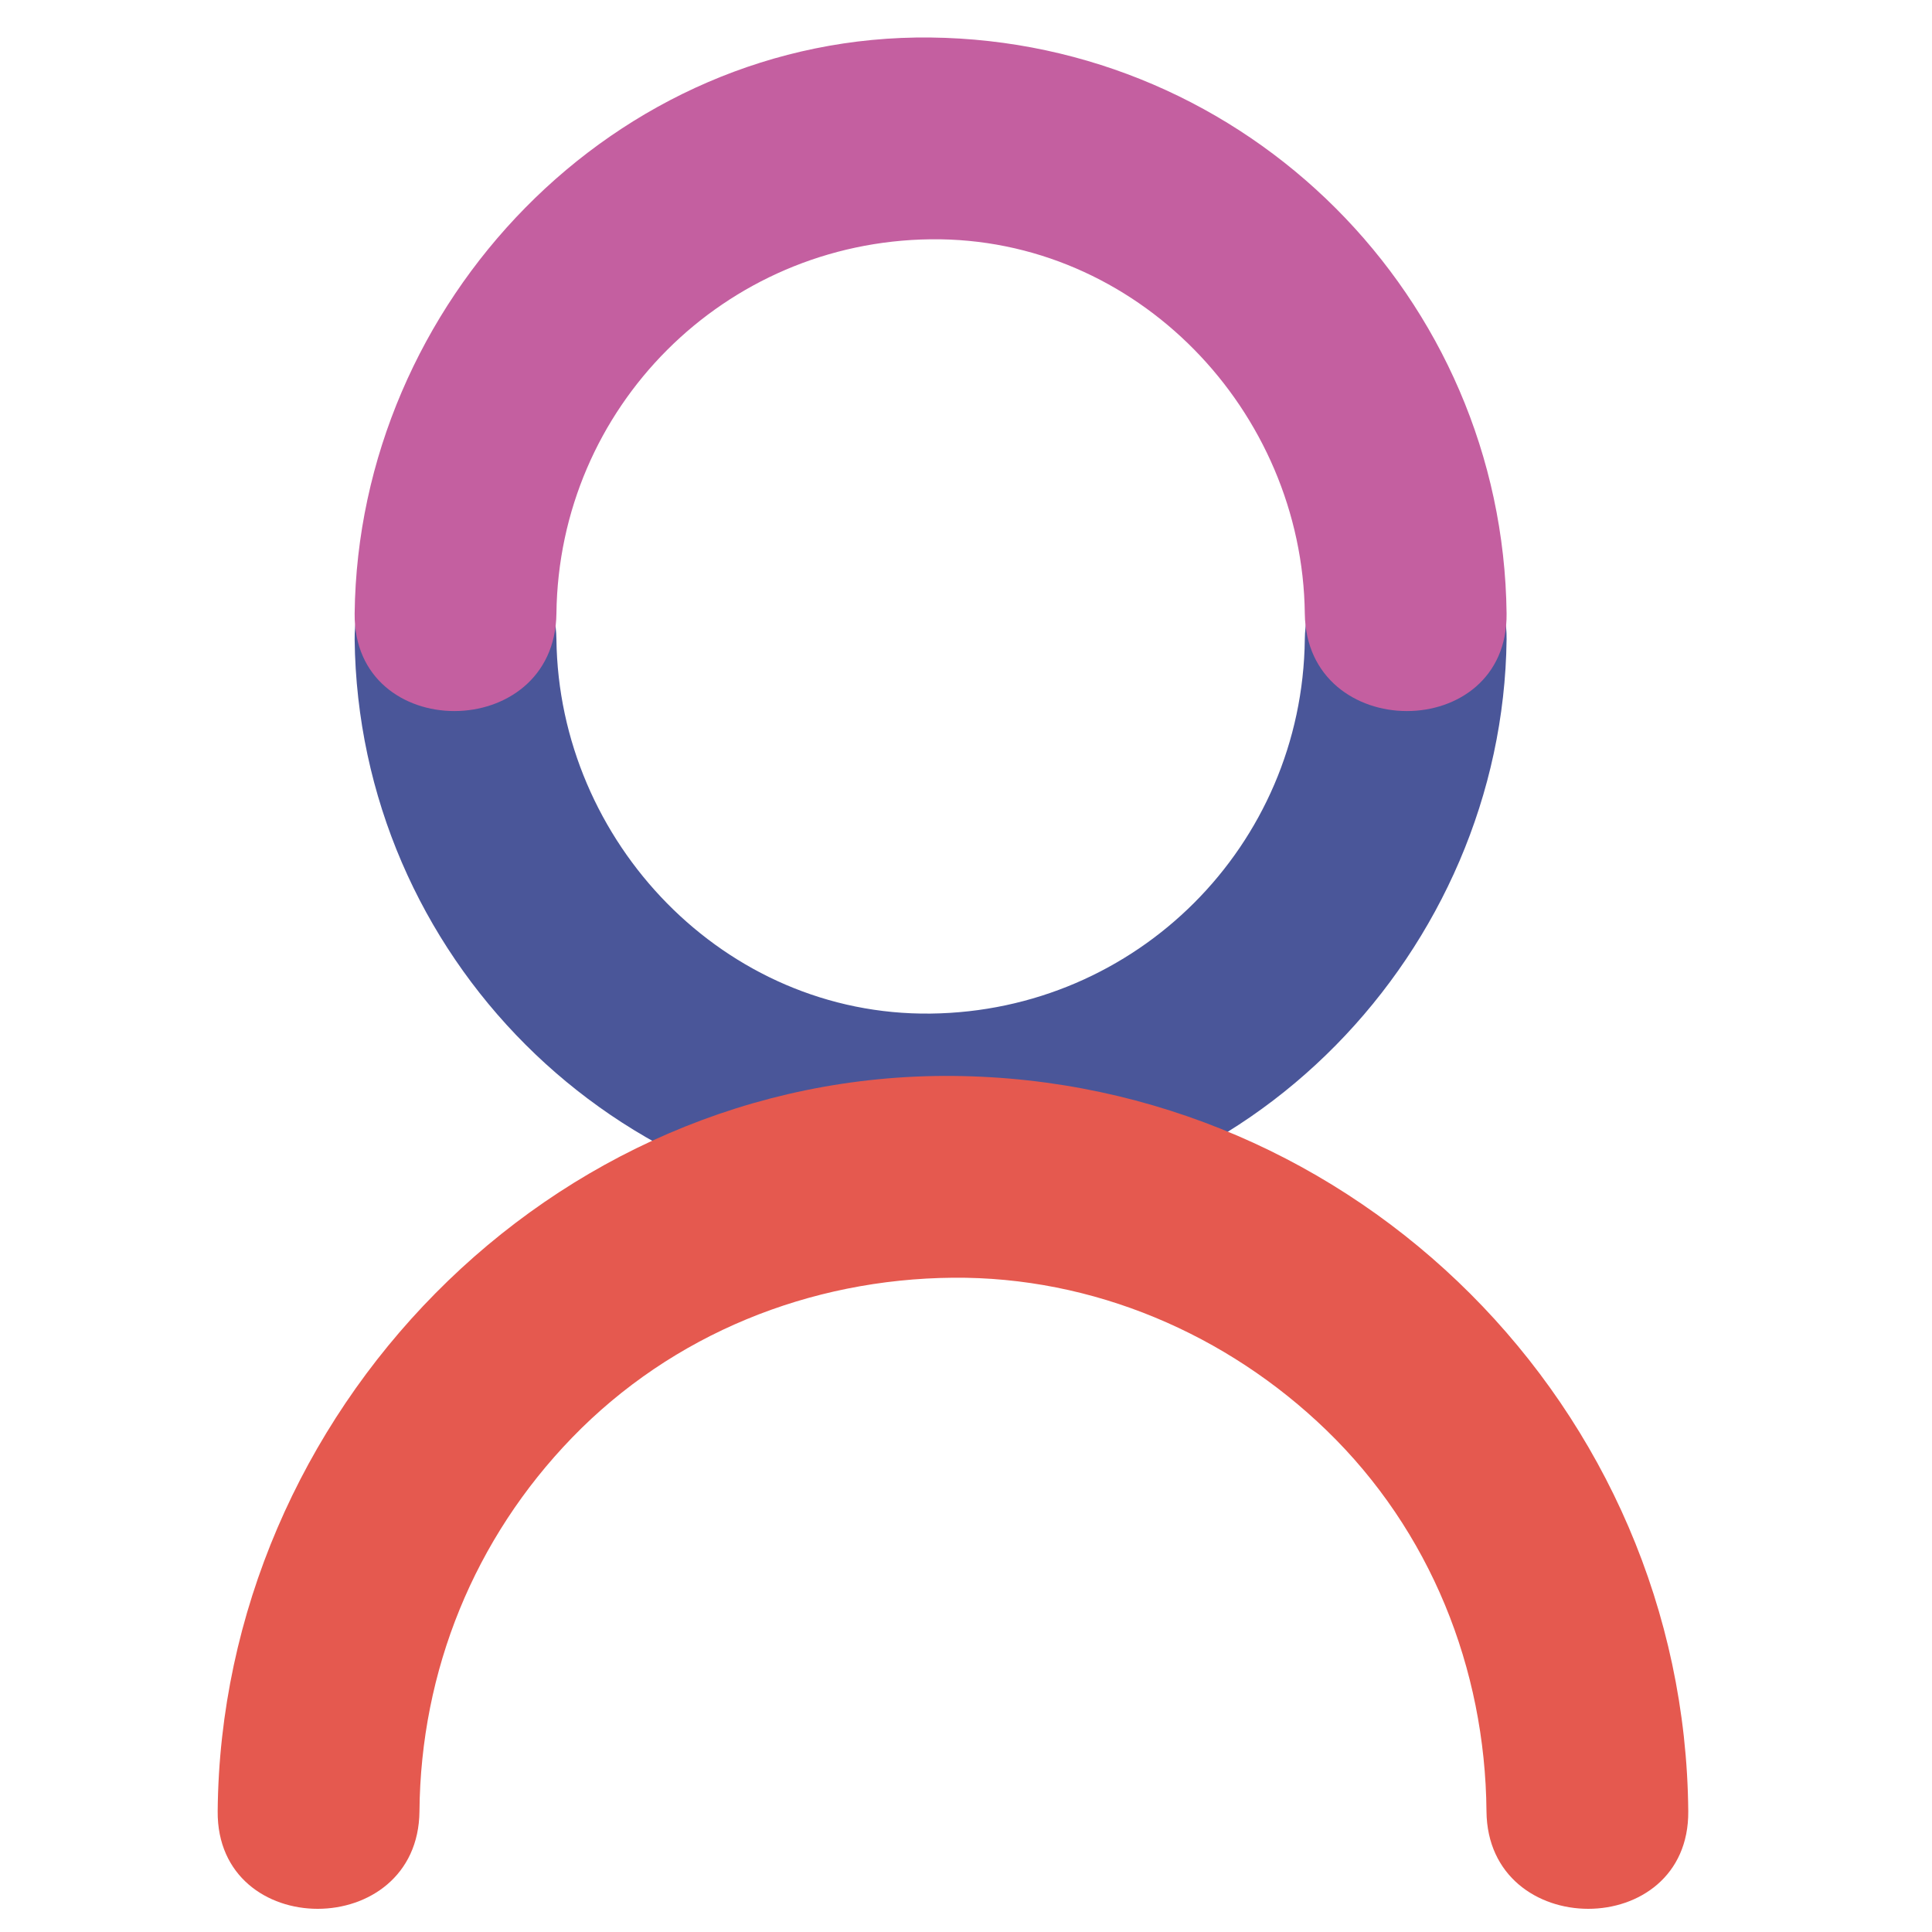
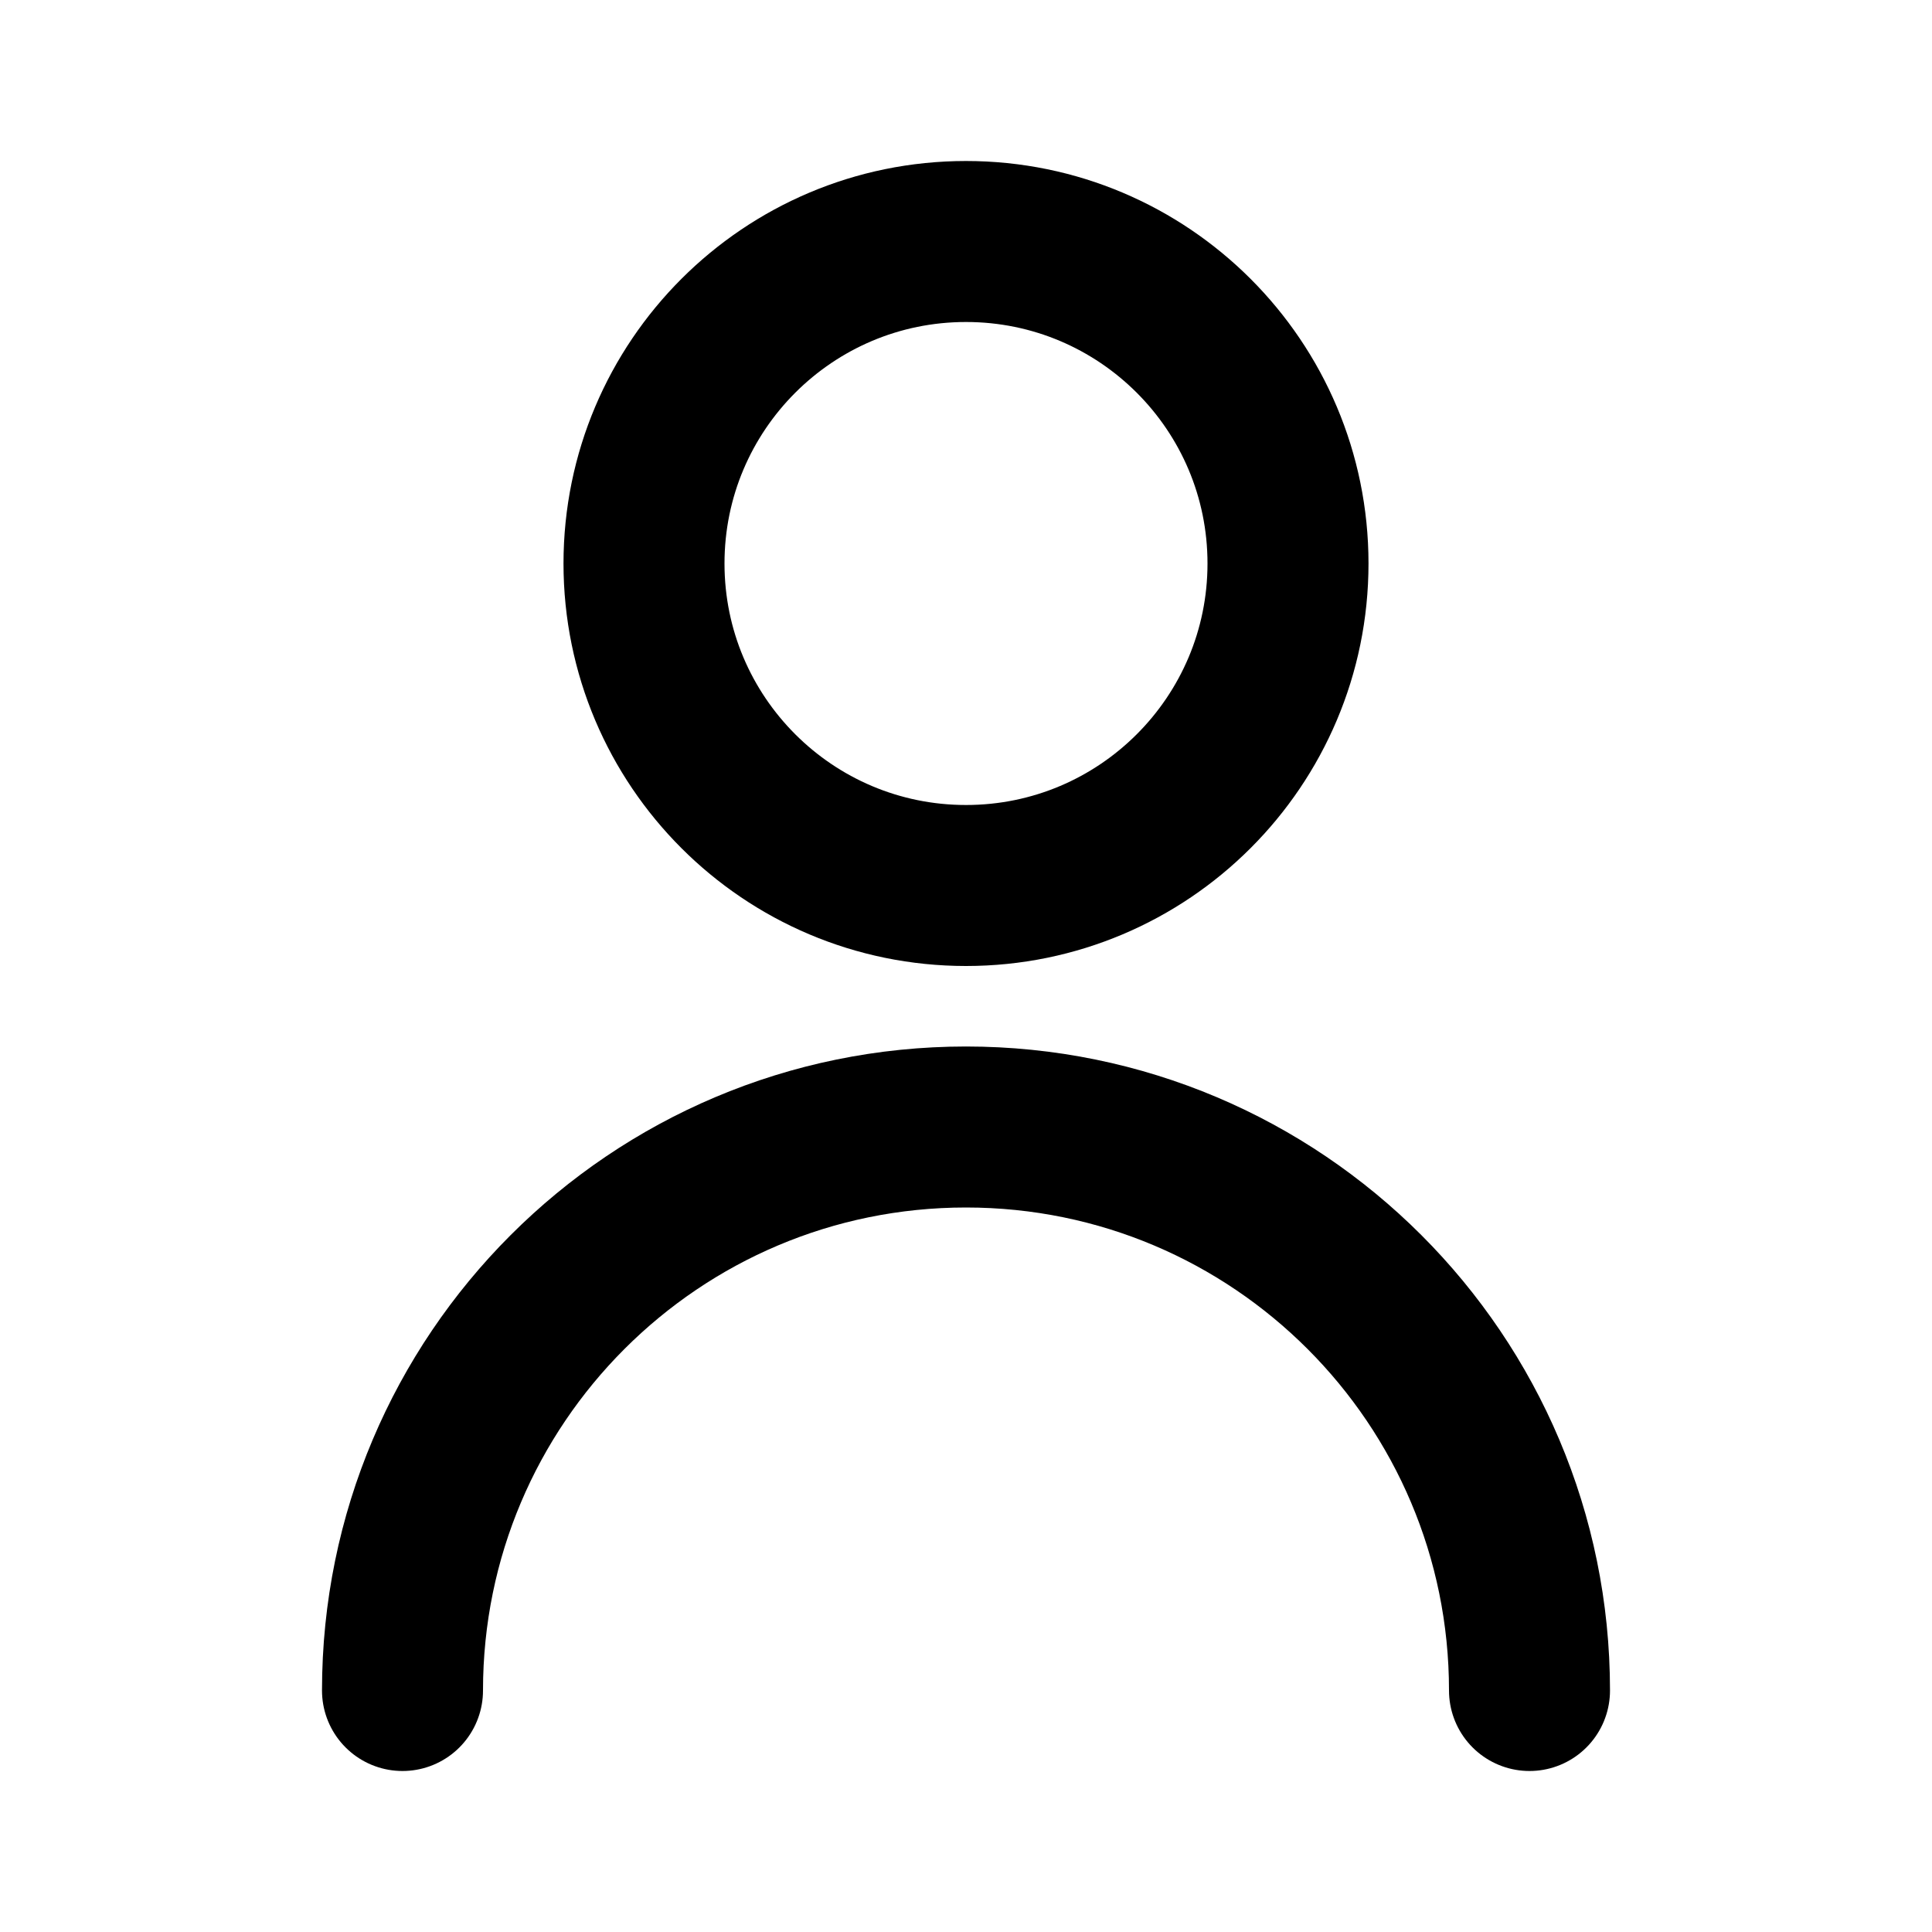
- <svg xmlns="http://www.w3.org/2000/svg" width="800px" height="800px" viewBox="0 0 1024 1024" class="icon" version="1.1">
-   <path d="M691.573 338.89c-1.282 109.275-89.055 197.047-198.33 198.331-109.292 1.282-197.065-90.984-198.325-198.331-0.809-68.918-107.758-68.998-106.948 0 1.968 167.591 137.681 303.31 305.272 305.278C660.85 646.136 796.587 503.52 798.521 338.89c0.811-68.998-106.136-68.918-106.948 0z" fill="#4A5699" />
-   <path d="M294.918 325.158c1.283-109.272 89.051-197.047 198.325-198.33 109.292-1.283 197.068 90.983 198.33 198.33 0.812 68.919 107.759 68.998 106.948 0C796.555 157.567 660.839 21.842 493.243 19.88c-167.604-1.963-303.341 140.65-305.272 305.278-0.811 68.998 106.139 68.919 106.947 0z" fill="#C45FA0" />
-   <path d="M222.324 959.994c0.65-74.688 29.145-144.534 80.868-197.979 53.219-54.995 126.117-84.134 201.904-84.794 74.199-0.646 145.202 29.791 197.979 80.867 54.995 53.219 84.13 126.119 84.79 201.905 0.603 68.932 107.549 68.99 106.947 0-1.857-213.527-176.184-387.865-389.716-389.721-213.551-1.854-387.885 178.986-389.721 389.721-0.601 68.991 106.349 68.933 106.949 0.001z" fill="#E5594F" />
+ <svg xmlns="http://www.w3.org/2000/svg" width="800px" height="800px" viewBox="0 0 24 24" fill="none">
+   <path d="M5 21C5 17.134 8.134 14 12 14C15.866 14 19 17.134 19 21M16 7C16 9.209 14.209 11 12 11C9.791 11 8 9.209 8 7C8 4.791 9.791 3 12 3C14.209 3 16 4.791 16 7Z" stroke="#000000" stroke-width="2" stroke-linecap="round" stroke-linejoin="round" />
</svg>
